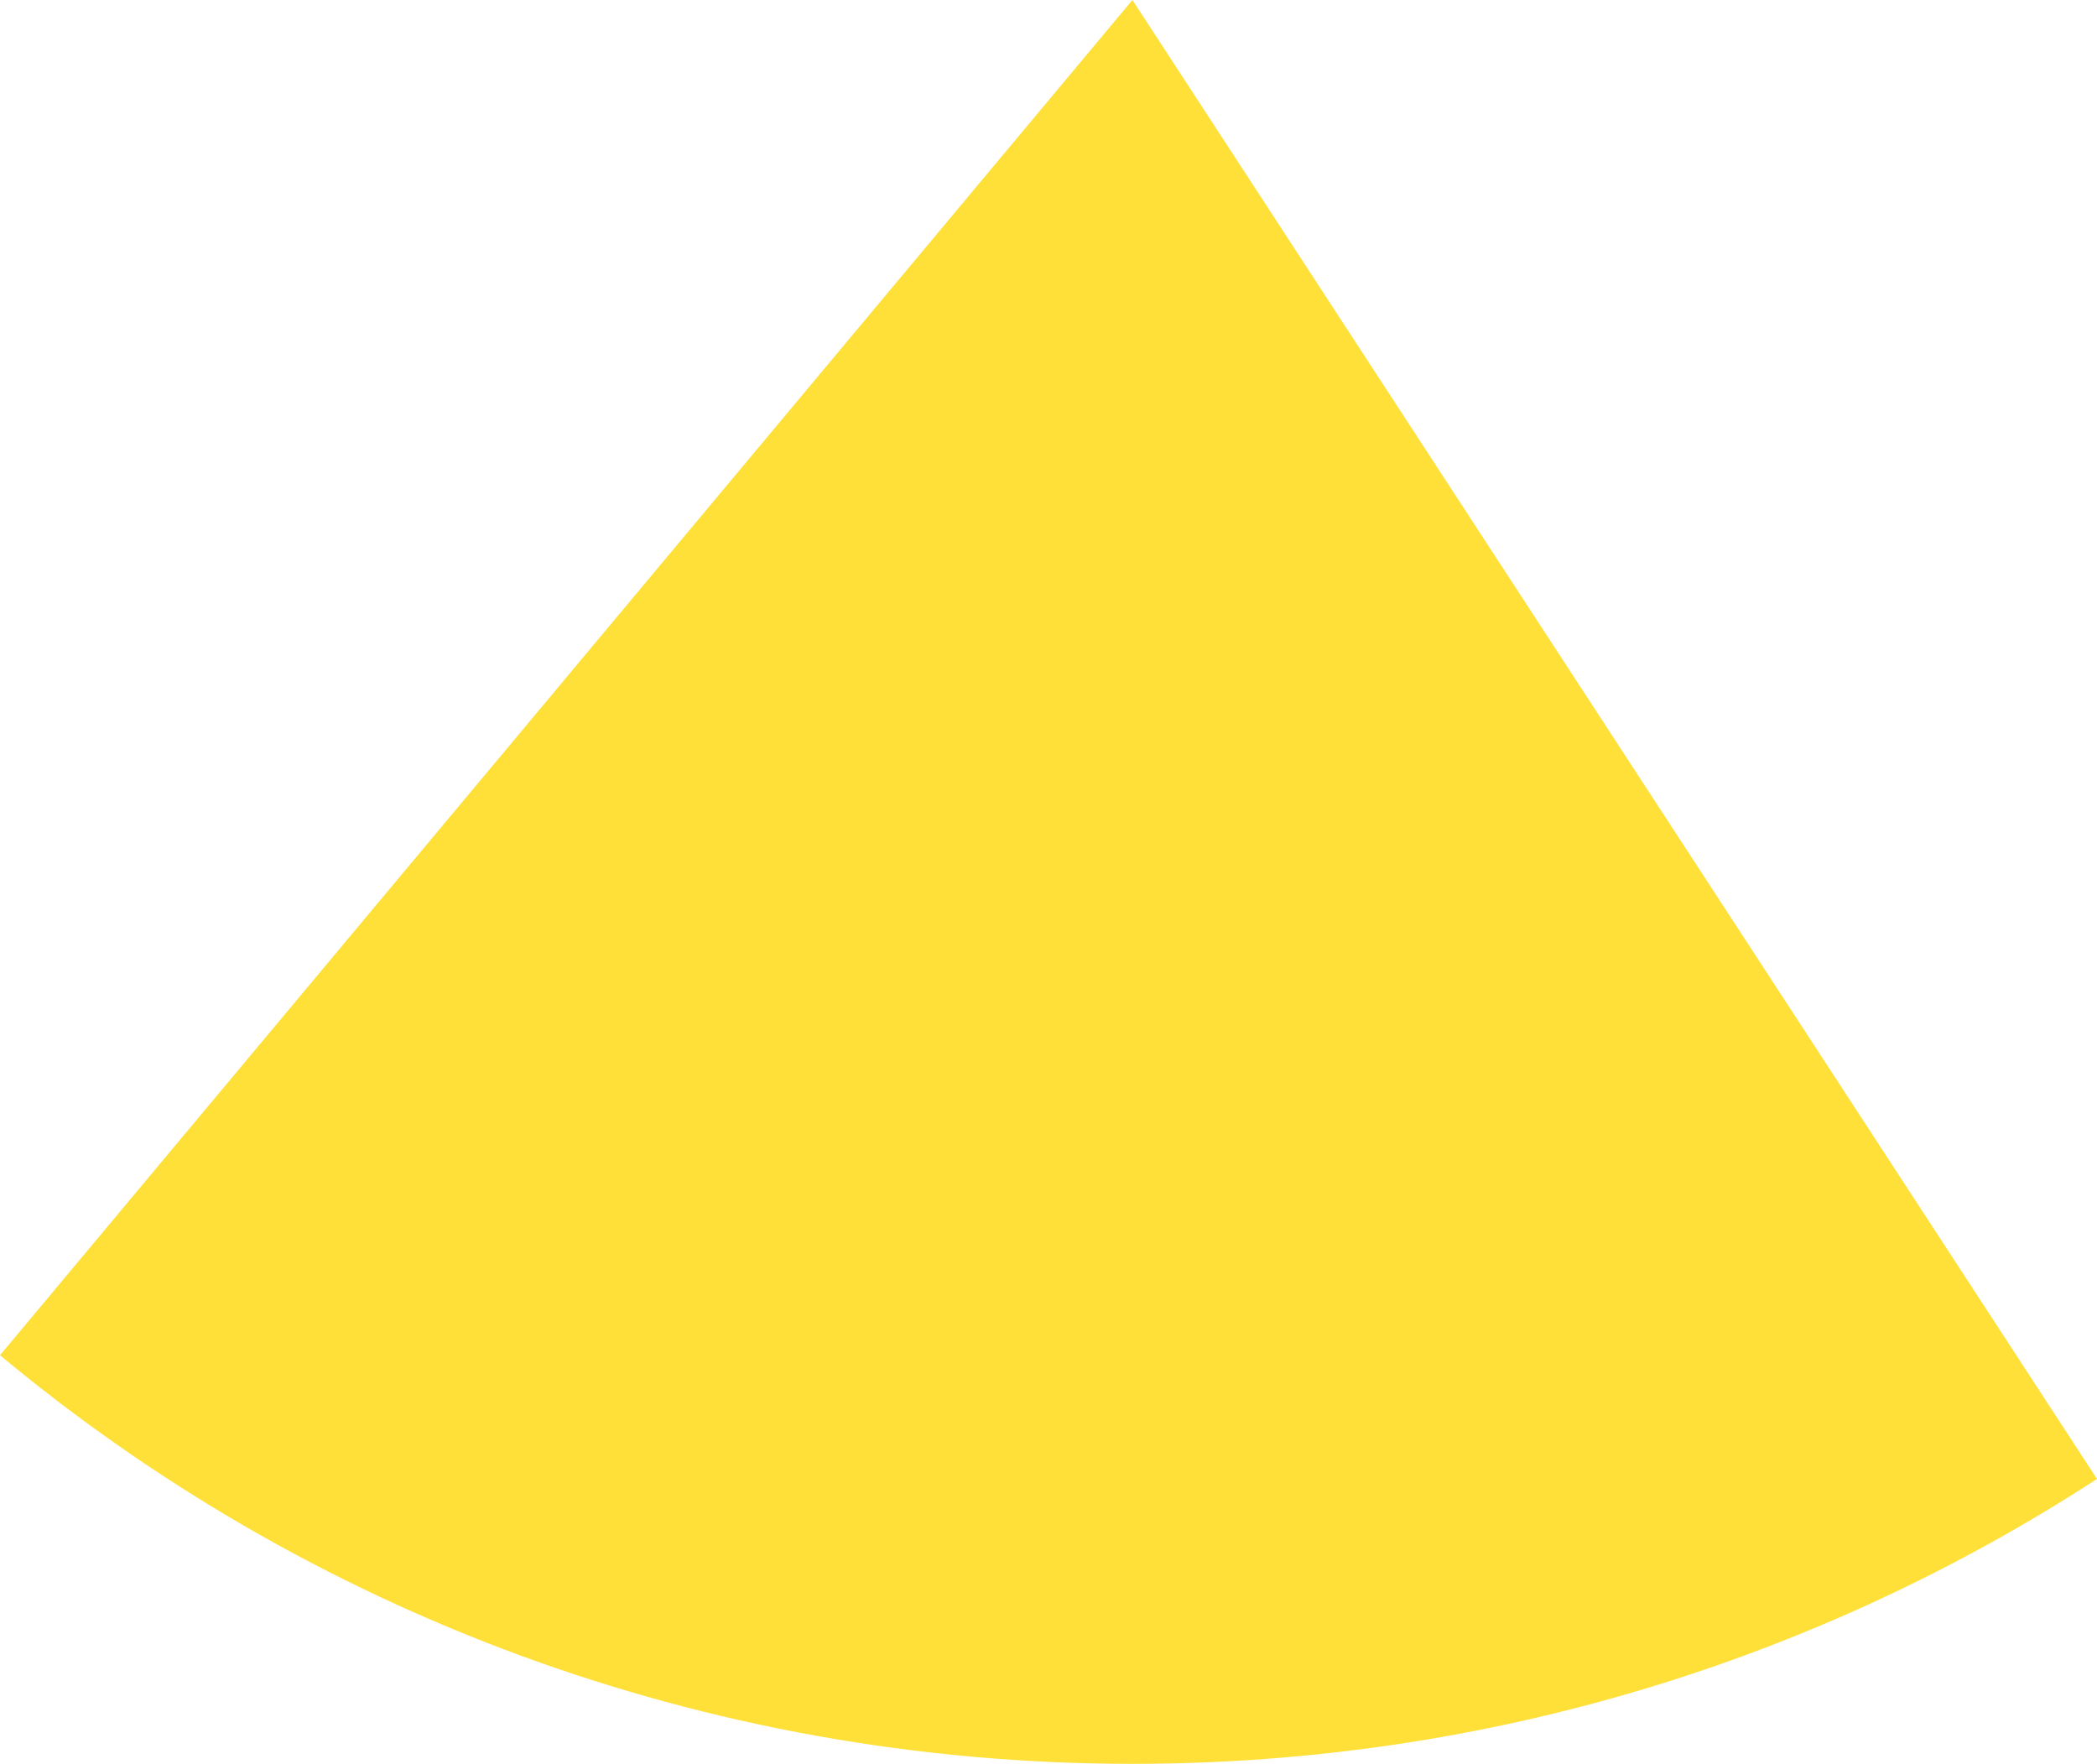
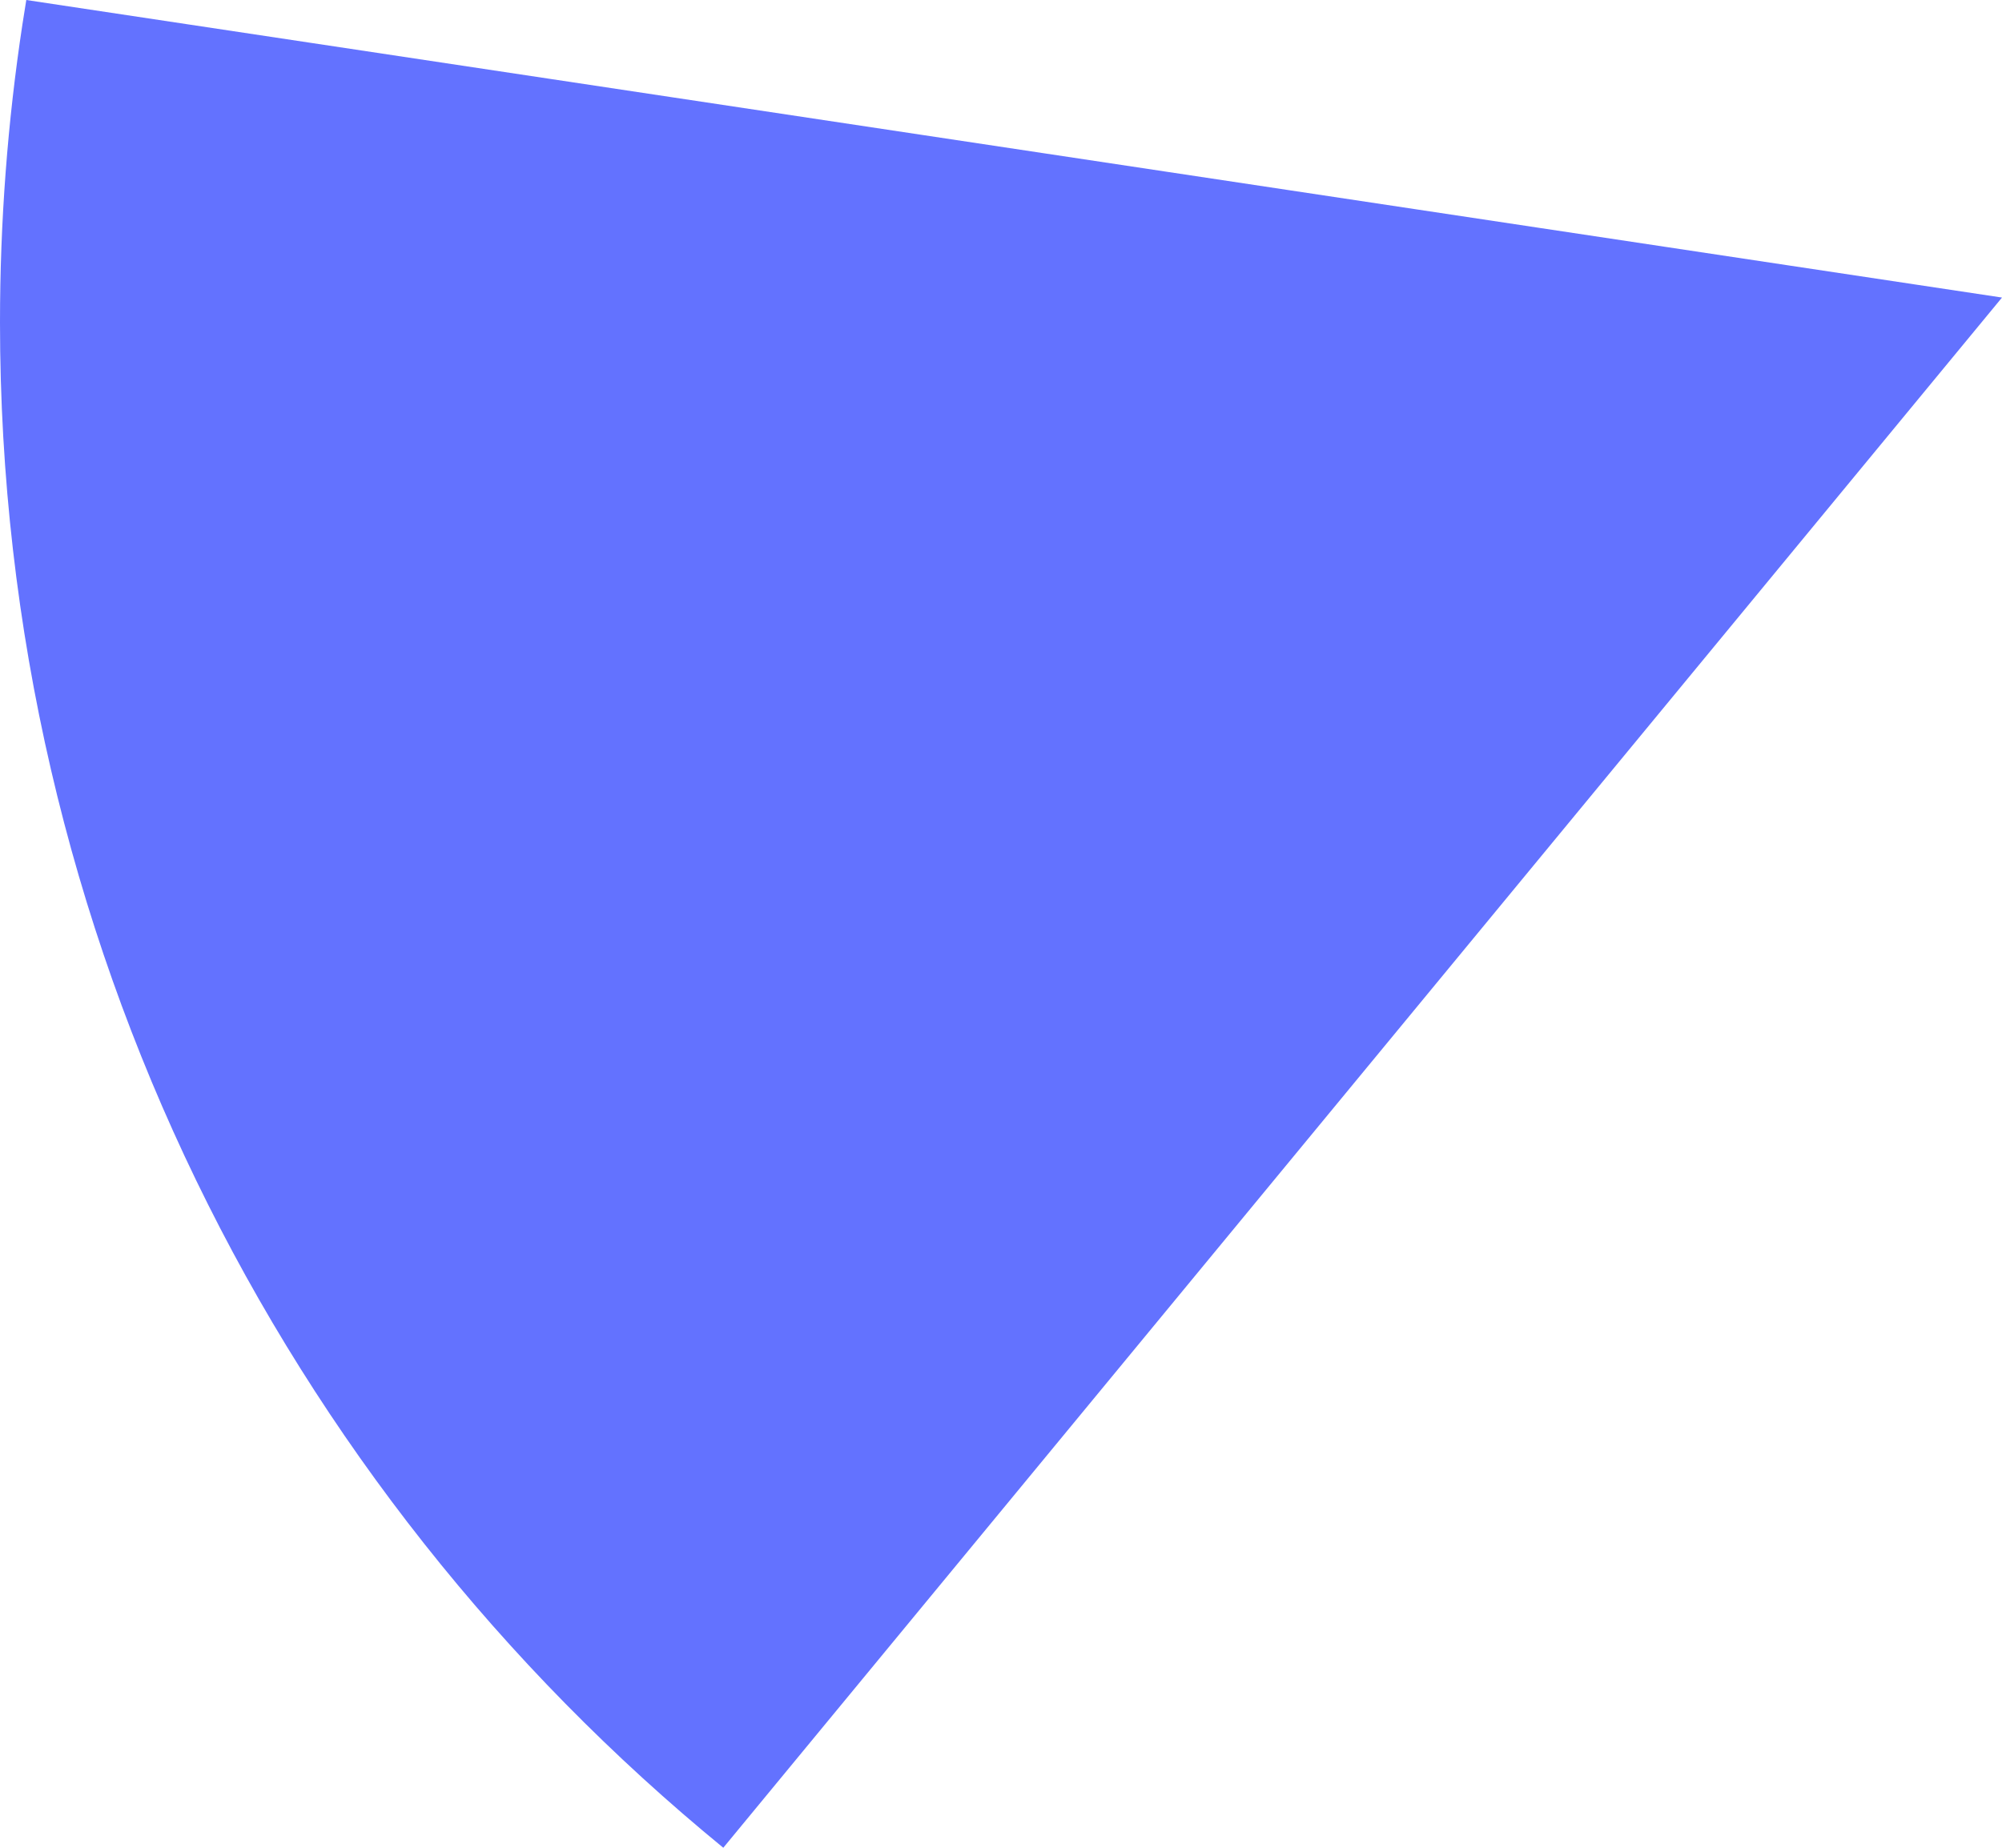
- <svg xmlns="http://www.w3.org/2000/svg" version="1.1" width="107px" height="90px">
-   <g transform="matrix(1 0 0 1 -1005 -654 )">
-     <path d="M 0 69.151  C 0 69.151  57.782 0  57.782 0  C 57.782 0  107 75.463  107 75.463  C 92.852 84.656  75.945 90  57.782 90  C 35.791 90  15.64 82.166  0 69.151  Z " fill-rule="nonzero" fill="#fee038" stroke="none" transform="matrix(1 0 0 1 1005 654 )" />
+ <svg xmlns="http://www.w3.org/2000/svg" version="1.1" width="91px" height="84px">
+   <g transform="matrix(1 0 0 1 -973 -639 )">
+     <path d="M 1.02 1.103  C 1.02 1.103  1.195 0  1.195 0  L 91 13.527  C 91 13.527  32.877 84  32.877 84  C 12.808 67.573  0 42.613  0 14.663  C 0 10.054  0.348 5.525  1.02 1.103  Z " fill-rule="nonzero" fill="#6372ff" stroke="none" transform="matrix(1 0 0 1 973 639 )" />
  </g>
</svg>
